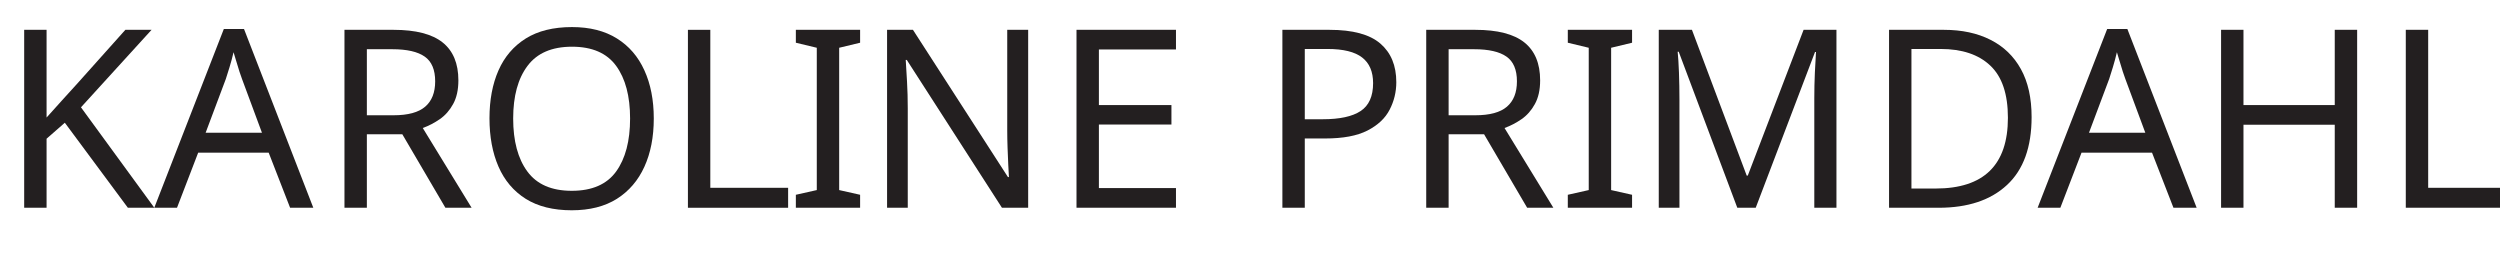
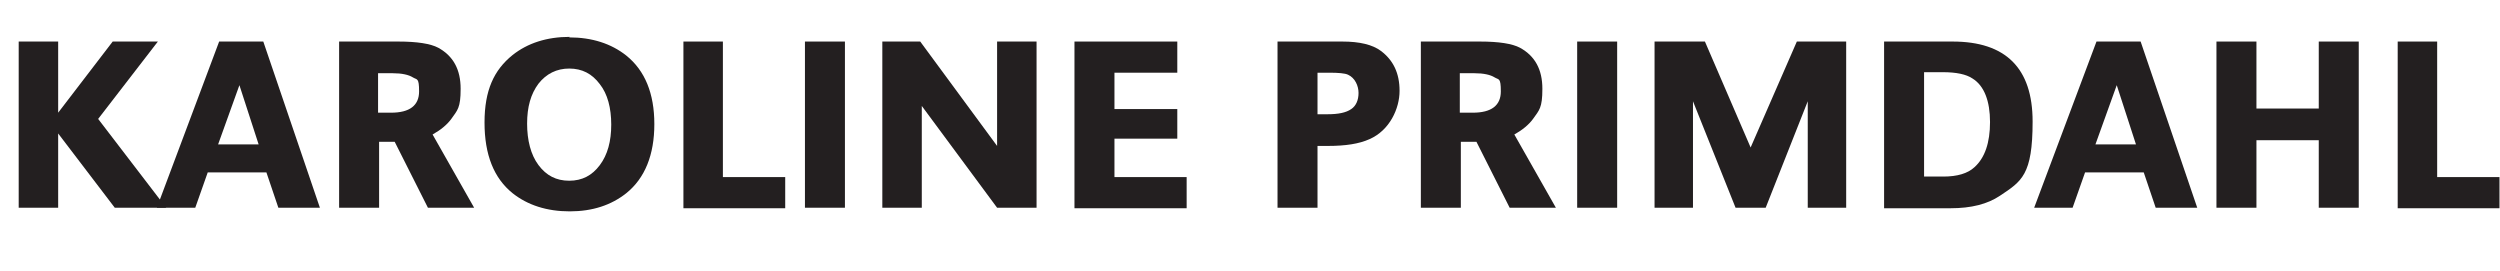
- <svg xmlns="http://www.w3.org/2000/svg" id="Layer_1" data-name="Layer 1" viewBox="0 0 481.44 52.01">
+ <svg xmlns="http://www.w3.org/2000/svg" id="Layer_1" version="1.1" viewBox="0 0 481.4 52">
  <defs>
    <style>
-       .cls-1 {
+       .st0 {
        fill: #231f20;
-         font-family: GroteskMedium, Grotesk;
-         font-size: 48px;
      }

-       .cls-2 {
-         letter-spacing: 0em;
-       }
- 
-       .cls-3 {
-         letter-spacing: -.02em;
-       }
- 
-       .cls-4 {
-         letter-spacing: -.02em;
-       }
- 
-       .cls-5 {
-         letter-spacing: 0em;
-       }
- 
-       .cls-6 {
-         letter-spacing: 0em;
-       }
- 
-       .cls-7 {
-         letter-spacing: 0em;
-       }
- 
-       .cls-8 {
-         letter-spacing: 0em;
-       }
- 
-       .cls-9 {
-         letter-spacing: 0em;
+       .st1 {
+         isolation: isolate;
      }
    </style>
  </defs>
-   <text class="cls-1" transform="translate(0 40.01)">
-     <tspan x="0" y="0">KA</tspan>
-     <tspan class="cls-4" x="61.68" y="0">R</tspan>
-     <tspan class="cls-9" x="91.34" y="0">O</tspan>
-     <tspan x="127.82" y="0">L</tspan>
-     <tspan class="cls-7" x="151.34" y="0">I</tspan>
-     <tspan class="cls-2" x="166.17" y="0">NE </tspan>
-     <tspan class="cls-5" x="242.3" y="0">P</tspan>
-     <tspan class="cls-8" x="270" y="0">R</tspan>
-     <tspan class="cls-6" x="300" y="0">I</tspan>
-     <tspan x="314.78" y="0">M</tspan>
-     <tspan class="cls-3" x="359.13" y="0">D</tspan>
-     <tspan x="392.4" y="0">AHL</tspan>
-   </text>
+   <g class="st1">
+     <path class="st0" d="M11.2,8v13.7l10.5-13.7h8.7l-11.5,14.9,13.1,17.1h-9.9l-10.9-14.3v14.3H3.6V8h7.6Z" />
+     <path class="st0" d="M50.7,8l10.9,32h-8l-2.3-6.8h-11.3l-2.4,6.8h-7.4L42.2,8h8.5ZM49.8,27.8l-3.7-11.4-4.1,11.4h7.9Z" />
+   </g>
+   <g class="st1">
+     <path class="st0" d="M65.3,40V8h11.4c3.6,0,6.2.4,7.7,1.2,2.9,1.6,4.3,4.2,4.3,7.9s-.6,4.1-1.8,5.8c-.8,1.1-2,2.1-3.6,3l8,14.1h-8.9l-6.4-12.7h-3v12.7h-7.6ZM72.9,21.7h2.4c3.6,0,5.4-1.4,5.4-4.1s-.4-2.2-1.2-2.7c-.8-.5-2.1-.8-3.9-.8h-2.8v7.6Z" />
+   </g>
+   <g class="st1">
+     <path class="st0" d="M109.6,7.2c4.4,0,8.1,1.2,11,3.5,3.6,2.9,5.4,7.3,5.4,13.2s-1.8,10.4-5.4,13.3c-2.9,2.3-6.5,3.5-10.9,3.5s-8.1-1.2-11-3.5c-3.6-2.9-5.4-7.4-5.4-13.6s1.8-10.1,5.4-13c2.9-2.3,6.6-3.5,11-3.5ZM109.6,13.2c-2.4,0-4.4,1-5.9,2.9-1.5,2-2.2,4.5-2.2,7.7s.7,6,2.2,8c1.5,2,3.4,3,5.9,3s4.4-1,5.9-3c1.5-2,2.2-4.6,2.2-7.8s-.7-5.9-2.2-7.8c-1.5-2-3.4-3-5.9-3Z" />
+   </g>
+   <g class="st1">
+     <path class="st0" d="M139.2,8v26.1h12v6h-19.6V8h7.7Z" />
+   </g>
+   <g class="st1">
+     <path class="st0" d="M162.7,8v32h-7.7V8h7.7Z" />
+   </g>
+   <g class="st1">
+     <path class="st0" d="M199.6,8v32h-7.6l-14.5-19.6v19.6h-7.6V8h7.3l14.8,20.1V8h7.6Z" />
+     <path class="st0" d="M214.6,21h12.1v5.7h-12.1v7.4h13.9v6h-21.6V8h19.8v6h-12.1v7.1Z" />
+   </g>
+   <g class="st1">
+     <path class="st0" d="M246,40V8h12.5c3.3,0,5.8.6,7.4,1.8,2.4,1.8,3.6,4.3,3.6,7.7s-1.9,7.6-5.8,9.3c-2,.9-4.6,1.3-8,1.3h-2v11.9h-7.7ZM253.7,22h1.9c2.1,0,3.6-.3,4.6-1,.9-.6,1.4-1.7,1.4-3.1s-.7-2.9-2-3.5c-.6-.3-1.9-.4-3.7-.4h-2.2v8Z" />
+   </g>
+   <g class="st1">
+     <path class="st0" d="M273.6,40V8h11.4c3.6,0,6.2.4,7.7,1.2,2.9,1.6,4.3,4.2,4.3,7.9s-.6,4.1-1.8,5.8c-.8,1.1-2,2.1-3.6,3l8,14.1h-8.9l-6.4-12.7h-3v12.7h-7.6ZM281.2,21.7h2.4c3.6,0,5.4-1.4,5.4-4.1s-.4-2.2-1.2-2.7c-.8-.5-2.1-.8-3.9-.8h-2.8v7.6Z" />
+   </g>
+   <g class="st1">
+     <path class="st0" d="M311.4,8v32h-7.7V8h7.7Z" />
+   </g>
+   <g class="st1">
+     <path class="st0" d="M355.5,8v32h-7.4v-20.5l-8.1,20.5h-5.8l-8.2-20.5v20.5h-7.4V8h9.7l8.8,20.4,8.9-20.4h9.6Z" />
+   </g>
+   <g class="st1">
+     <path class="st0" d="M362.8,8h13.2c10.2,0,15.4,5.1,15.4,15.4s-2.1,11.5-6.3,14.3c-2.4,1.6-5.5,2.4-9.5,2.4h-12.8V8ZM370.5,13.9v20.1h3.7c2.7,0,4.7-.6,6-1.8,2-1.8,3-4.7,3-8.7s-1.1-7-3.4-8.4c-1.2-.8-3.1-1.2-5.7-1.2h-3.6Z" />
+   </g>
+   <g class="st1">
+     <path class="st0" d="M412.2,8l10.9,32h-8l-2.3-6.8h-11.3l-2.4,6.8h-7.4l12-32h8.5ZM411.3,27.8l-3.7-11.4-4.1,11.4h7.9Z" />
+     <path class="st0" d="M454.2,8v32h-7.7v-13h-12v13h-7.7V8h7.7v12.9h12V8h7.7Z" />
+     <path class="st0" d="M469.3,8v26.1h12v6h-19.6V8h7.7Z" />
+   </g>
</svg>
